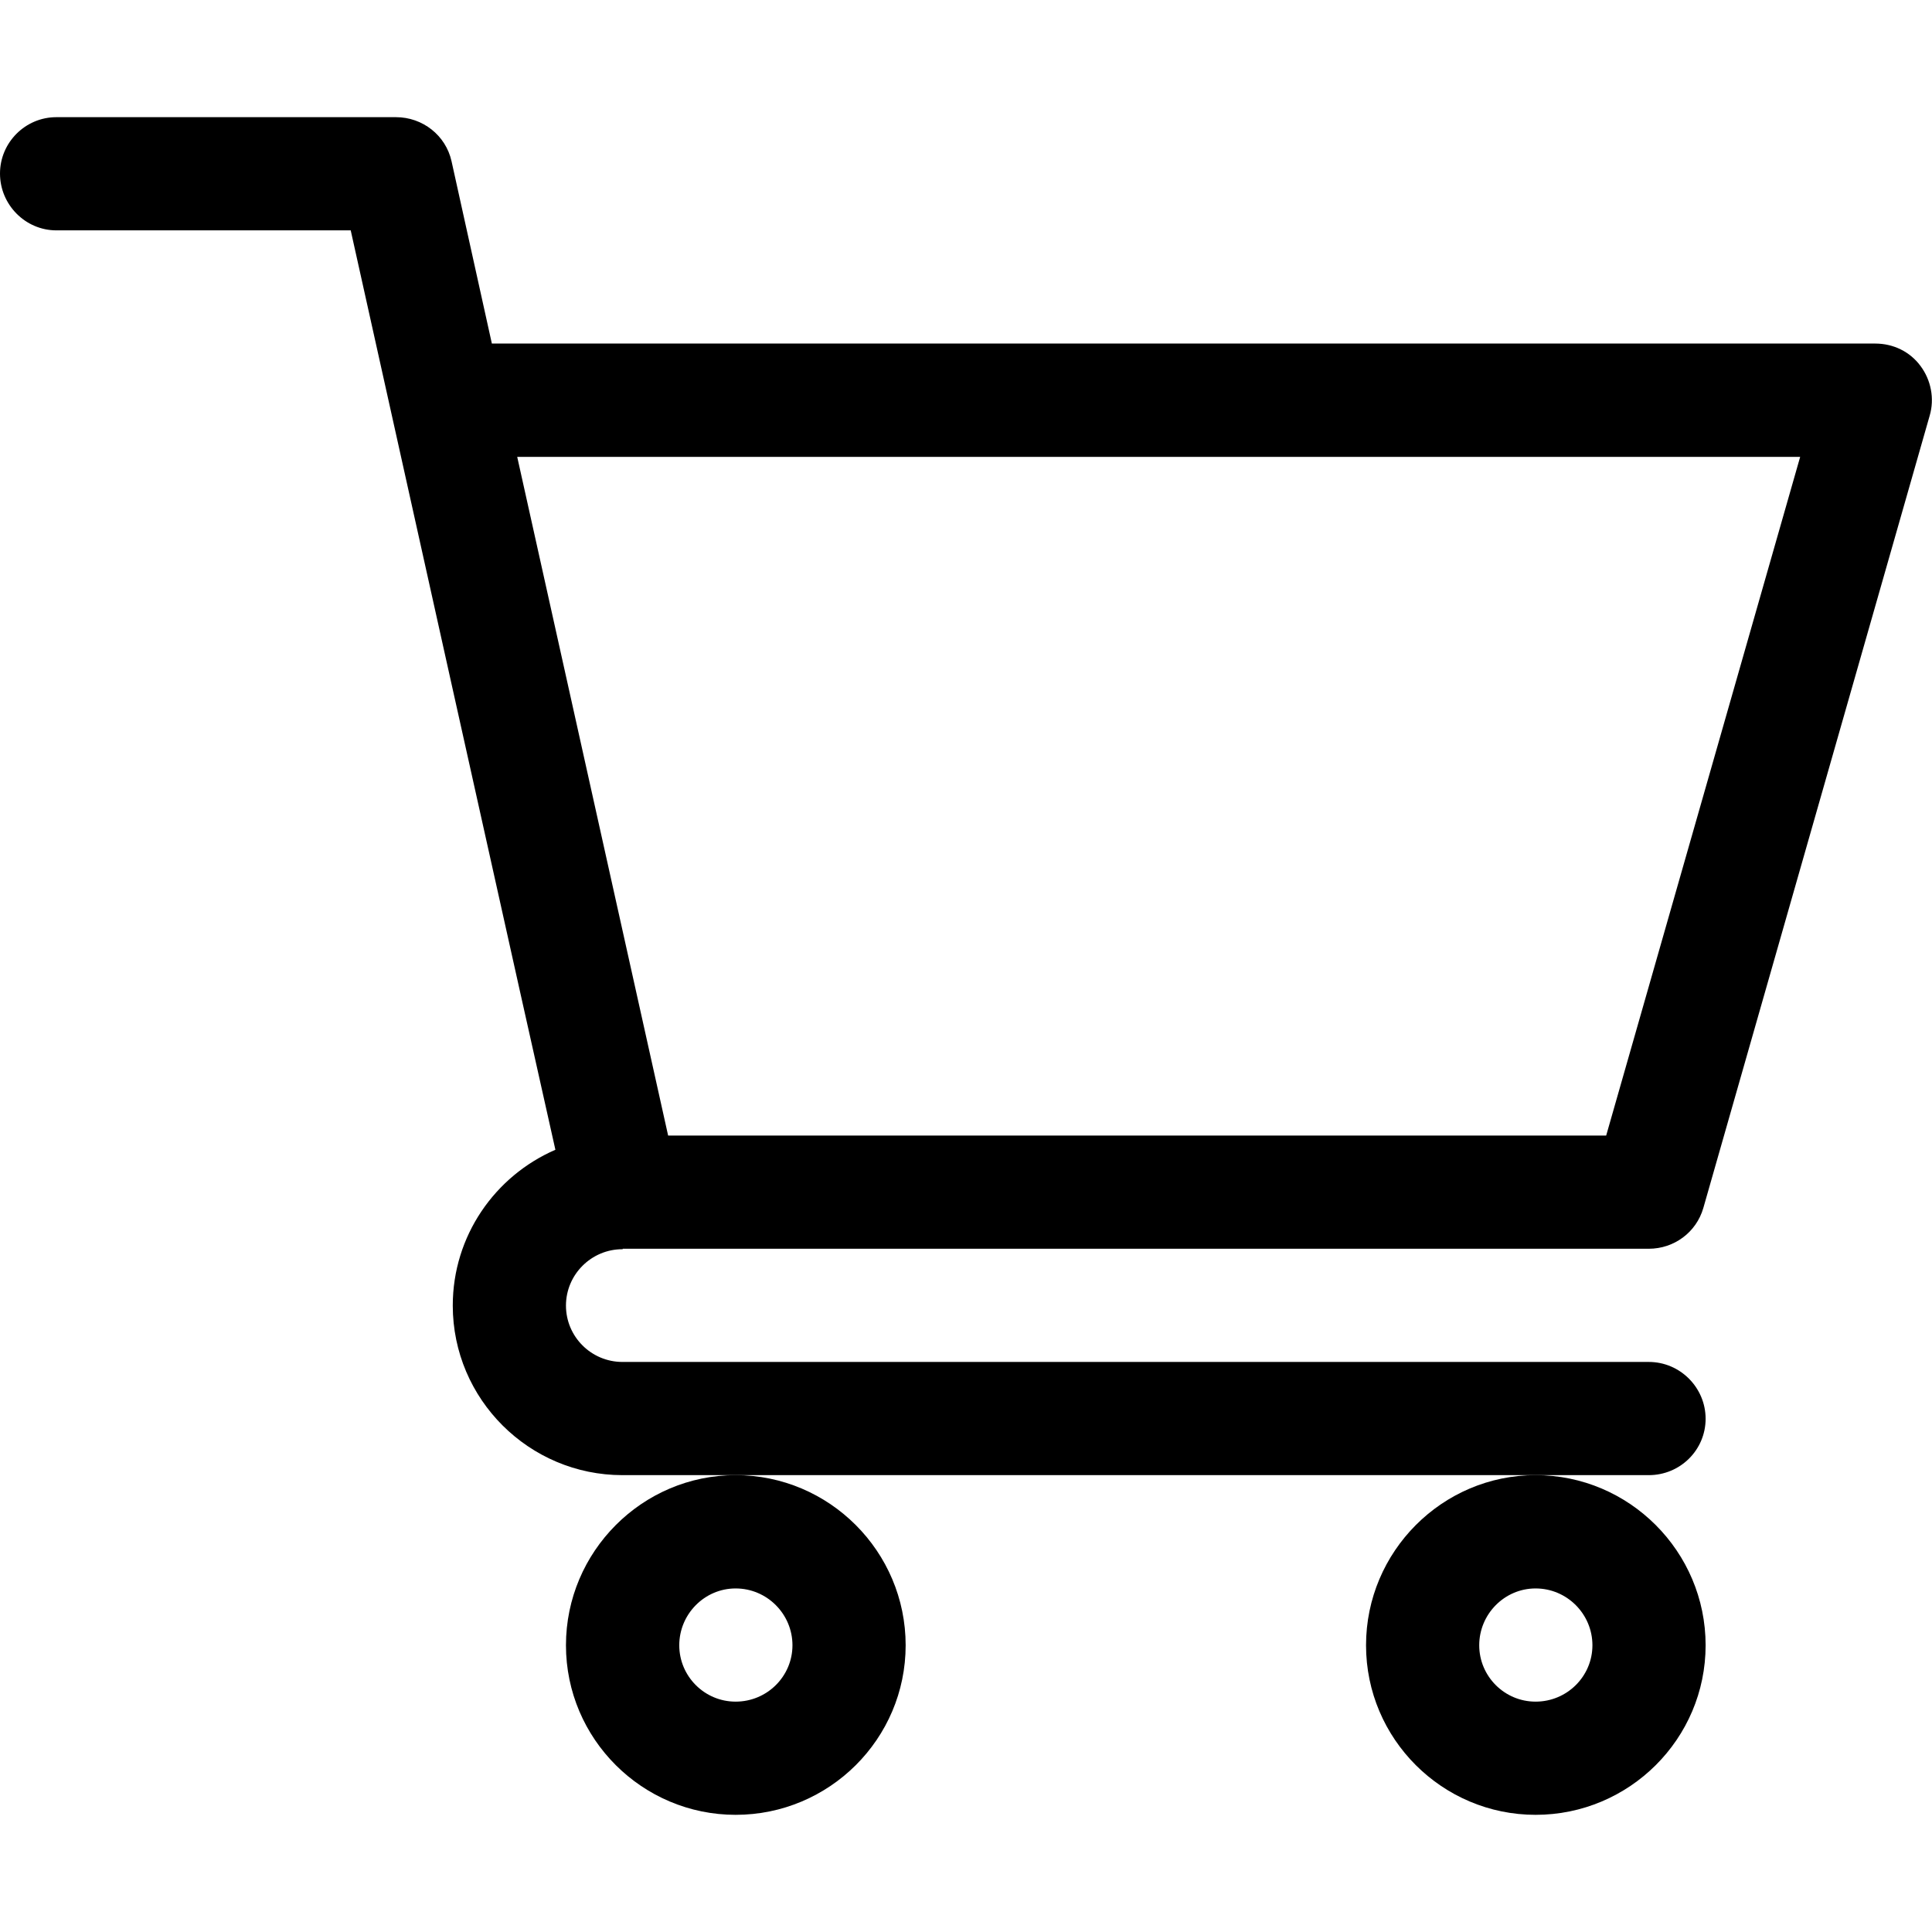
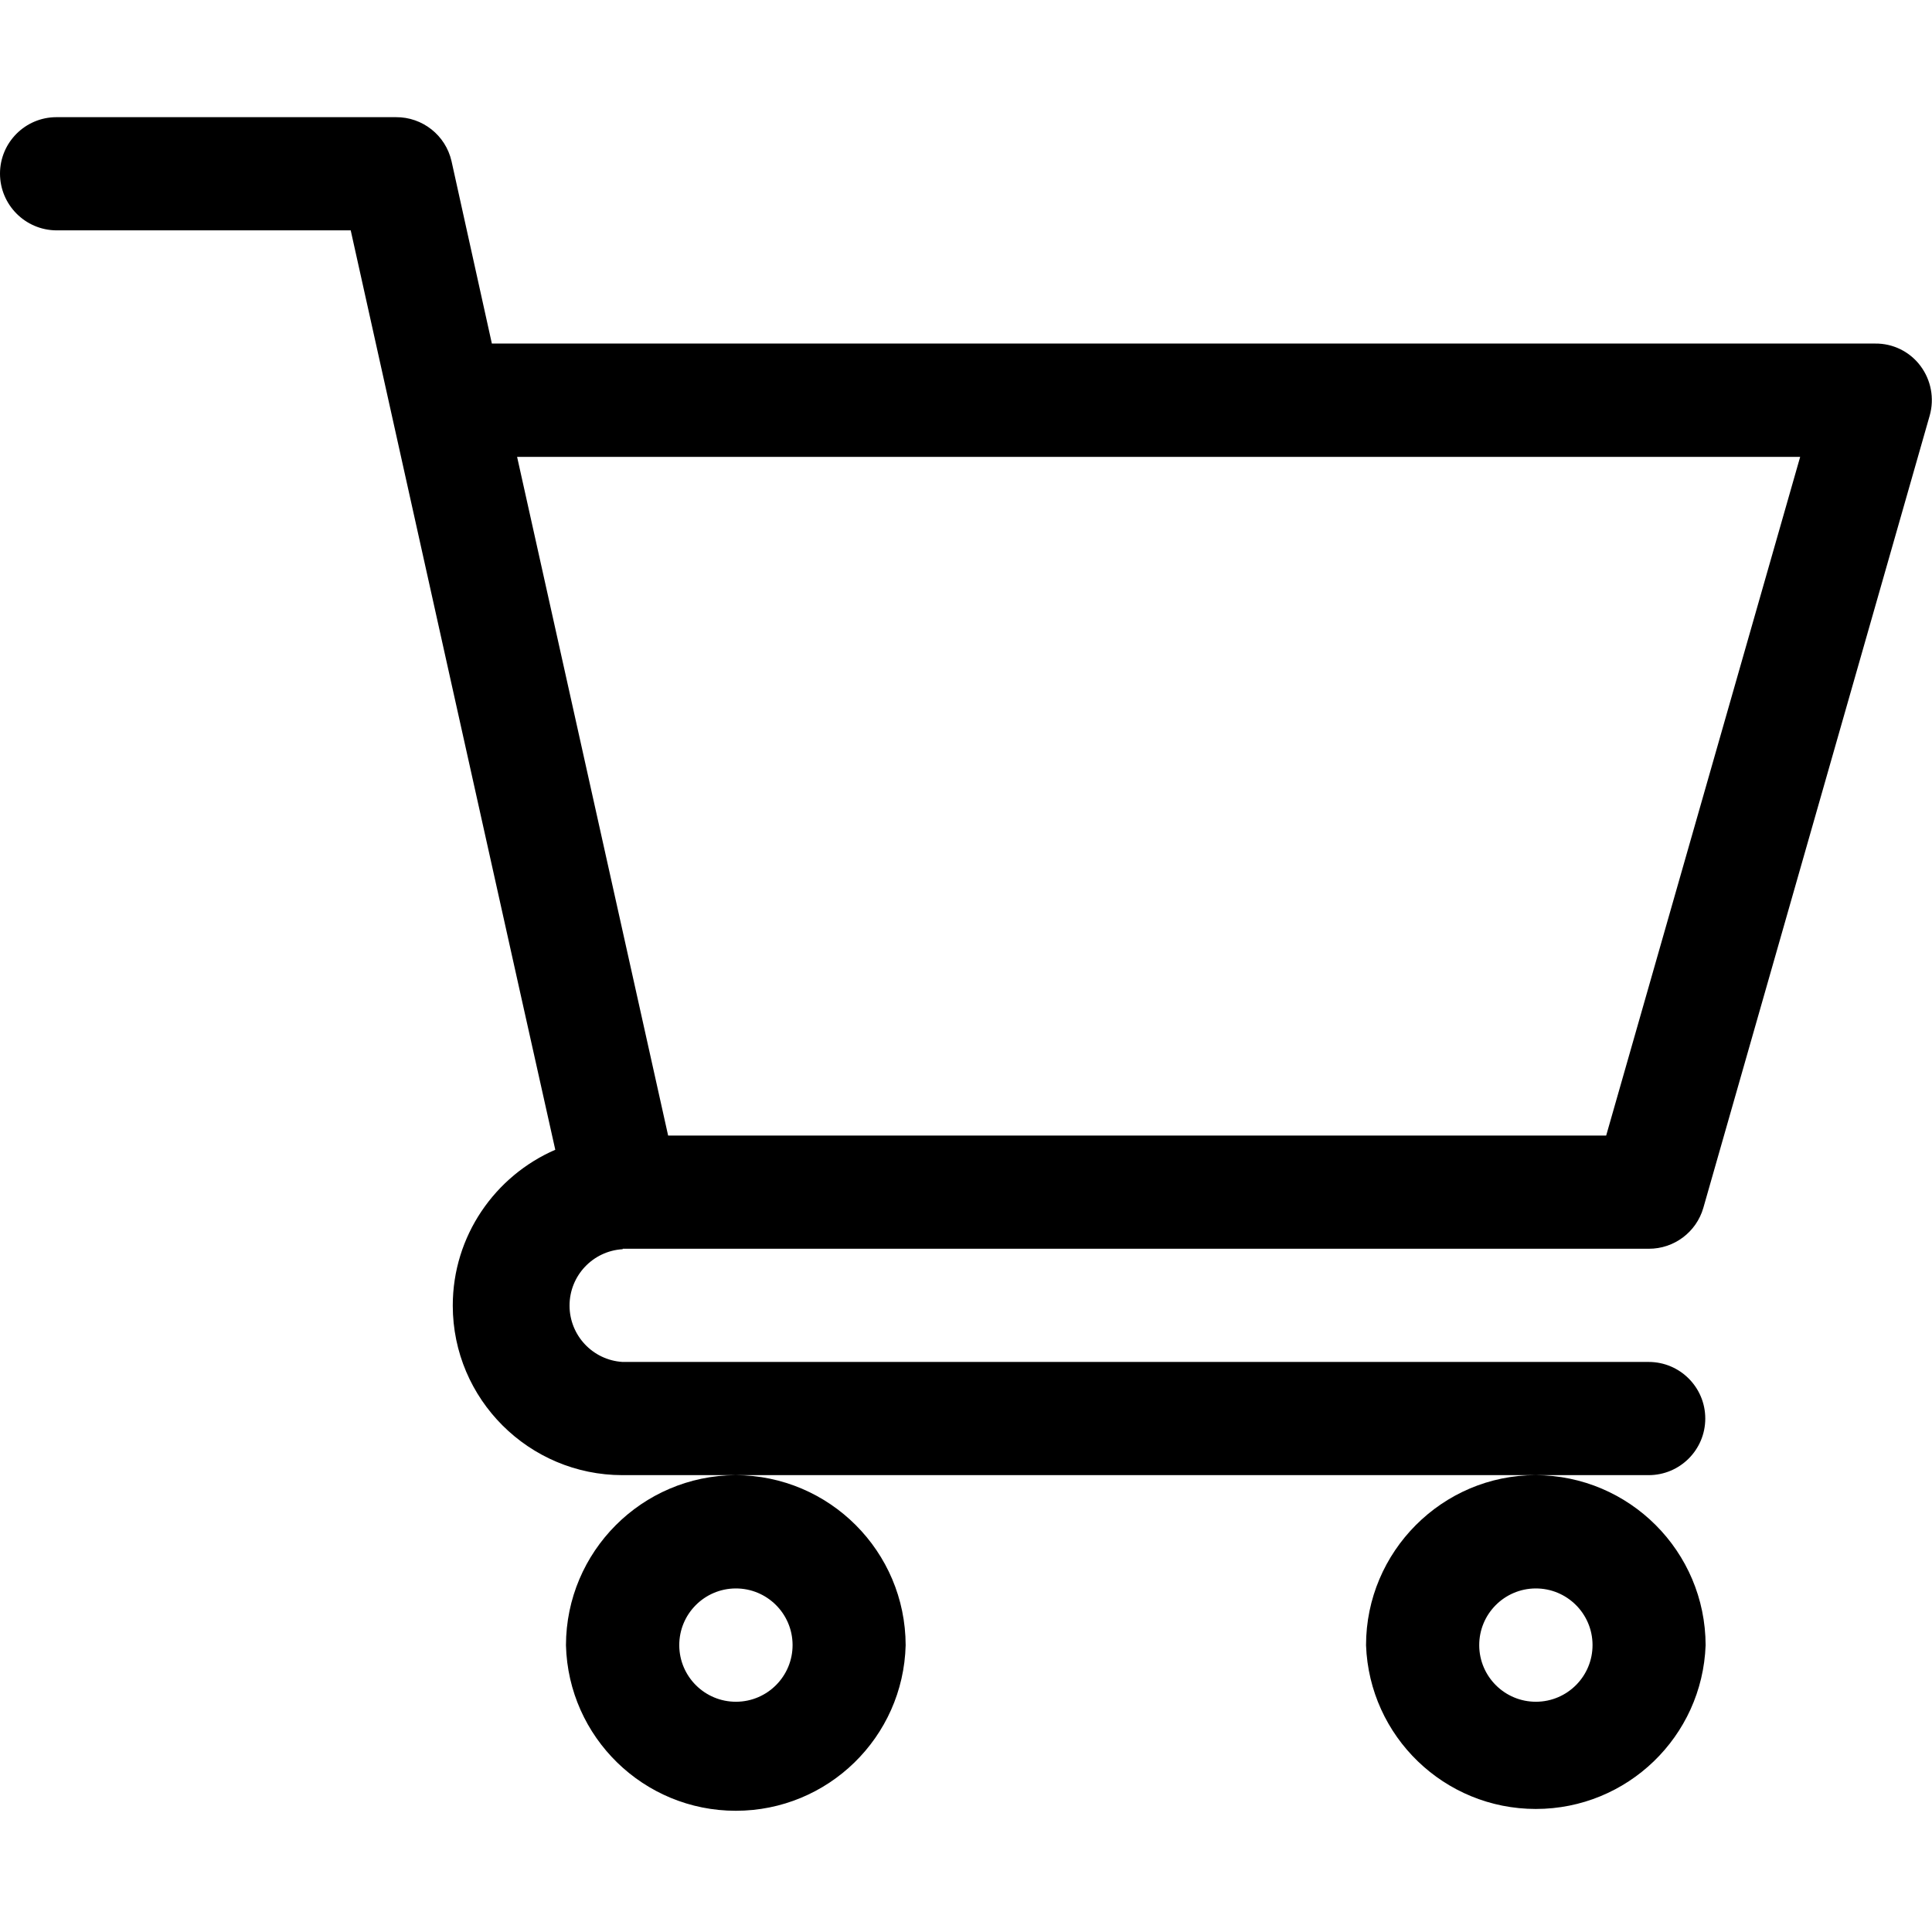
- <svg xmlns="http://www.w3.org/2000/svg" width="17pt" height="17pt" viewBox="0 0 17 17" version="1.1">
-   <g id="surface1">
-     <path style=" stroke:none;fill-rule:nonzero;fill:rgb(0%,0%,0%);fill-opacity:1;" d="M 5.477 10.992 C 5.48 10.992 5.48 10.988 5.48 10.988 L 14.508 10.988 C 14.73 10.988 14.926 10.844 14.988 10.629 L 16.98 3.656 C 17.023 3.508 16.992 3.344 16.898 3.219 C 16.805 3.094 16.66 3.023 16.5 3.023 L 4.328 3.023 L 3.973 1.418 C 3.922 1.191 3.719 1.031 3.484 1.031 L 0.496 1.031 C 0.223 1.031 0 1.254 0 1.527 C 0 1.801 0.223 2.027 0.496 2.027 L 3.086 2.027 C 3.148 2.309 4.789 9.691 4.887 10.117 C 4.355 10.348 3.984 10.875 3.984 11.488 C 3.984 12.312 4.656 12.98 5.477 12.98 L 14.508 12.98 C 14.785 12.98 15.008 12.758 15.008 12.484 C 15.008 12.211 14.785 11.984 14.508 11.984 L 5.477 11.984 C 5.203 11.984 4.98 11.762 4.98 11.488 C 4.98 11.215 5.203 10.992 5.477 10.992 Z M 15.84 4.02 L 14.133 9.992 L 5.879 9.992 L 4.551 4.02 Z M 15.84 4.02 " />
-     <path style=" stroke:none;fill-rule:nonzero;fill:rgb(0%,0%,0%);fill-opacity:1;" d="M 4.98 14.477 C 4.98 15.301 5.652 15.969 6.473 15.969 C 7.297 15.969 7.969 15.301 7.969 14.477 C 7.969 13.652 7.297 12.98 6.473 12.98 C 5.652 12.98 4.98 13.652 4.98 14.477 Z M 6.473 13.977 C 6.75 13.977 6.973 14.203 6.973 14.477 C 6.973 14.75 6.75 14.973 6.473 14.973 C 6.199 14.973 5.977 14.75 5.977 14.477 C 5.977 14.203 6.199 13.977 6.473 13.977 Z M 6.473 13.977 " />
-     <path style=" stroke:none;fill-rule:nonzero;fill:rgb(0%,0%,0%);fill-opacity:1;" d="M 12.02 14.477 C 12.02 15.301 12.691 15.969 13.512 15.969 C 14.336 15.969 15.008 15.301 15.008 14.477 C 15.008 13.652 14.336 12.98 13.512 12.98 C 12.691 12.98 12.02 13.652 12.02 14.477 Z M 13.512 13.977 C 13.789 13.977 14.012 14.203 14.012 14.477 C 14.012 14.75 13.789 14.973 13.512 14.973 C 13.238 14.973 13.016 14.75 13.016 14.477 C 13.016 14.203 13.238 13.977 13.512 13.977 Z M 13.512 13.977 " />
-   </g>
+ <svg xmlns="http://www.w3.org/2000/svg" width="17pt" height="17pt" viewBox="0 0 17 17">
+   <path d="M5.477 10.992c.003 0 .003-.004.003-.004h9.028a.498.498 0 00.48-.36l1.992-6.972a.502.502 0 00-.082-.437.49.49 0 00-.398-.196H4.328l-.355-1.605a.498.498 0 00-.489-.387H.496A.497.497 0 000 1.527a.5.5 0 00.496.5h2.59c.062.282 1.703 7.664 1.8 8.09-.53.23-.902.758-.902 1.371 0 .825.672 1.492 1.493 1.492h9.03a.498.498 0 100-.996h-9.03a.497.497 0 010-.992zM15.84 4.02l-1.707 5.972H5.879L4.55 4.02zM4.98 14.477a1.495 1.495 0 002.989 0 1.5 1.5 0 00-1.496-1.497 1.5 1.5 0 00-1.493 1.497zm1.493-.5a.498.498 0 11.005.997.498.498 0 01-.005-.997zm5.547.5a1.495 1.495 0 002.988 0 1.5 1.5 0 00-1.496-1.497c-.82 0-1.492.672-1.492 1.497zm1.492-.5a.498.498 0 11.005.997.498.498 0 01-.005-.997zm0 0" />
</svg>
